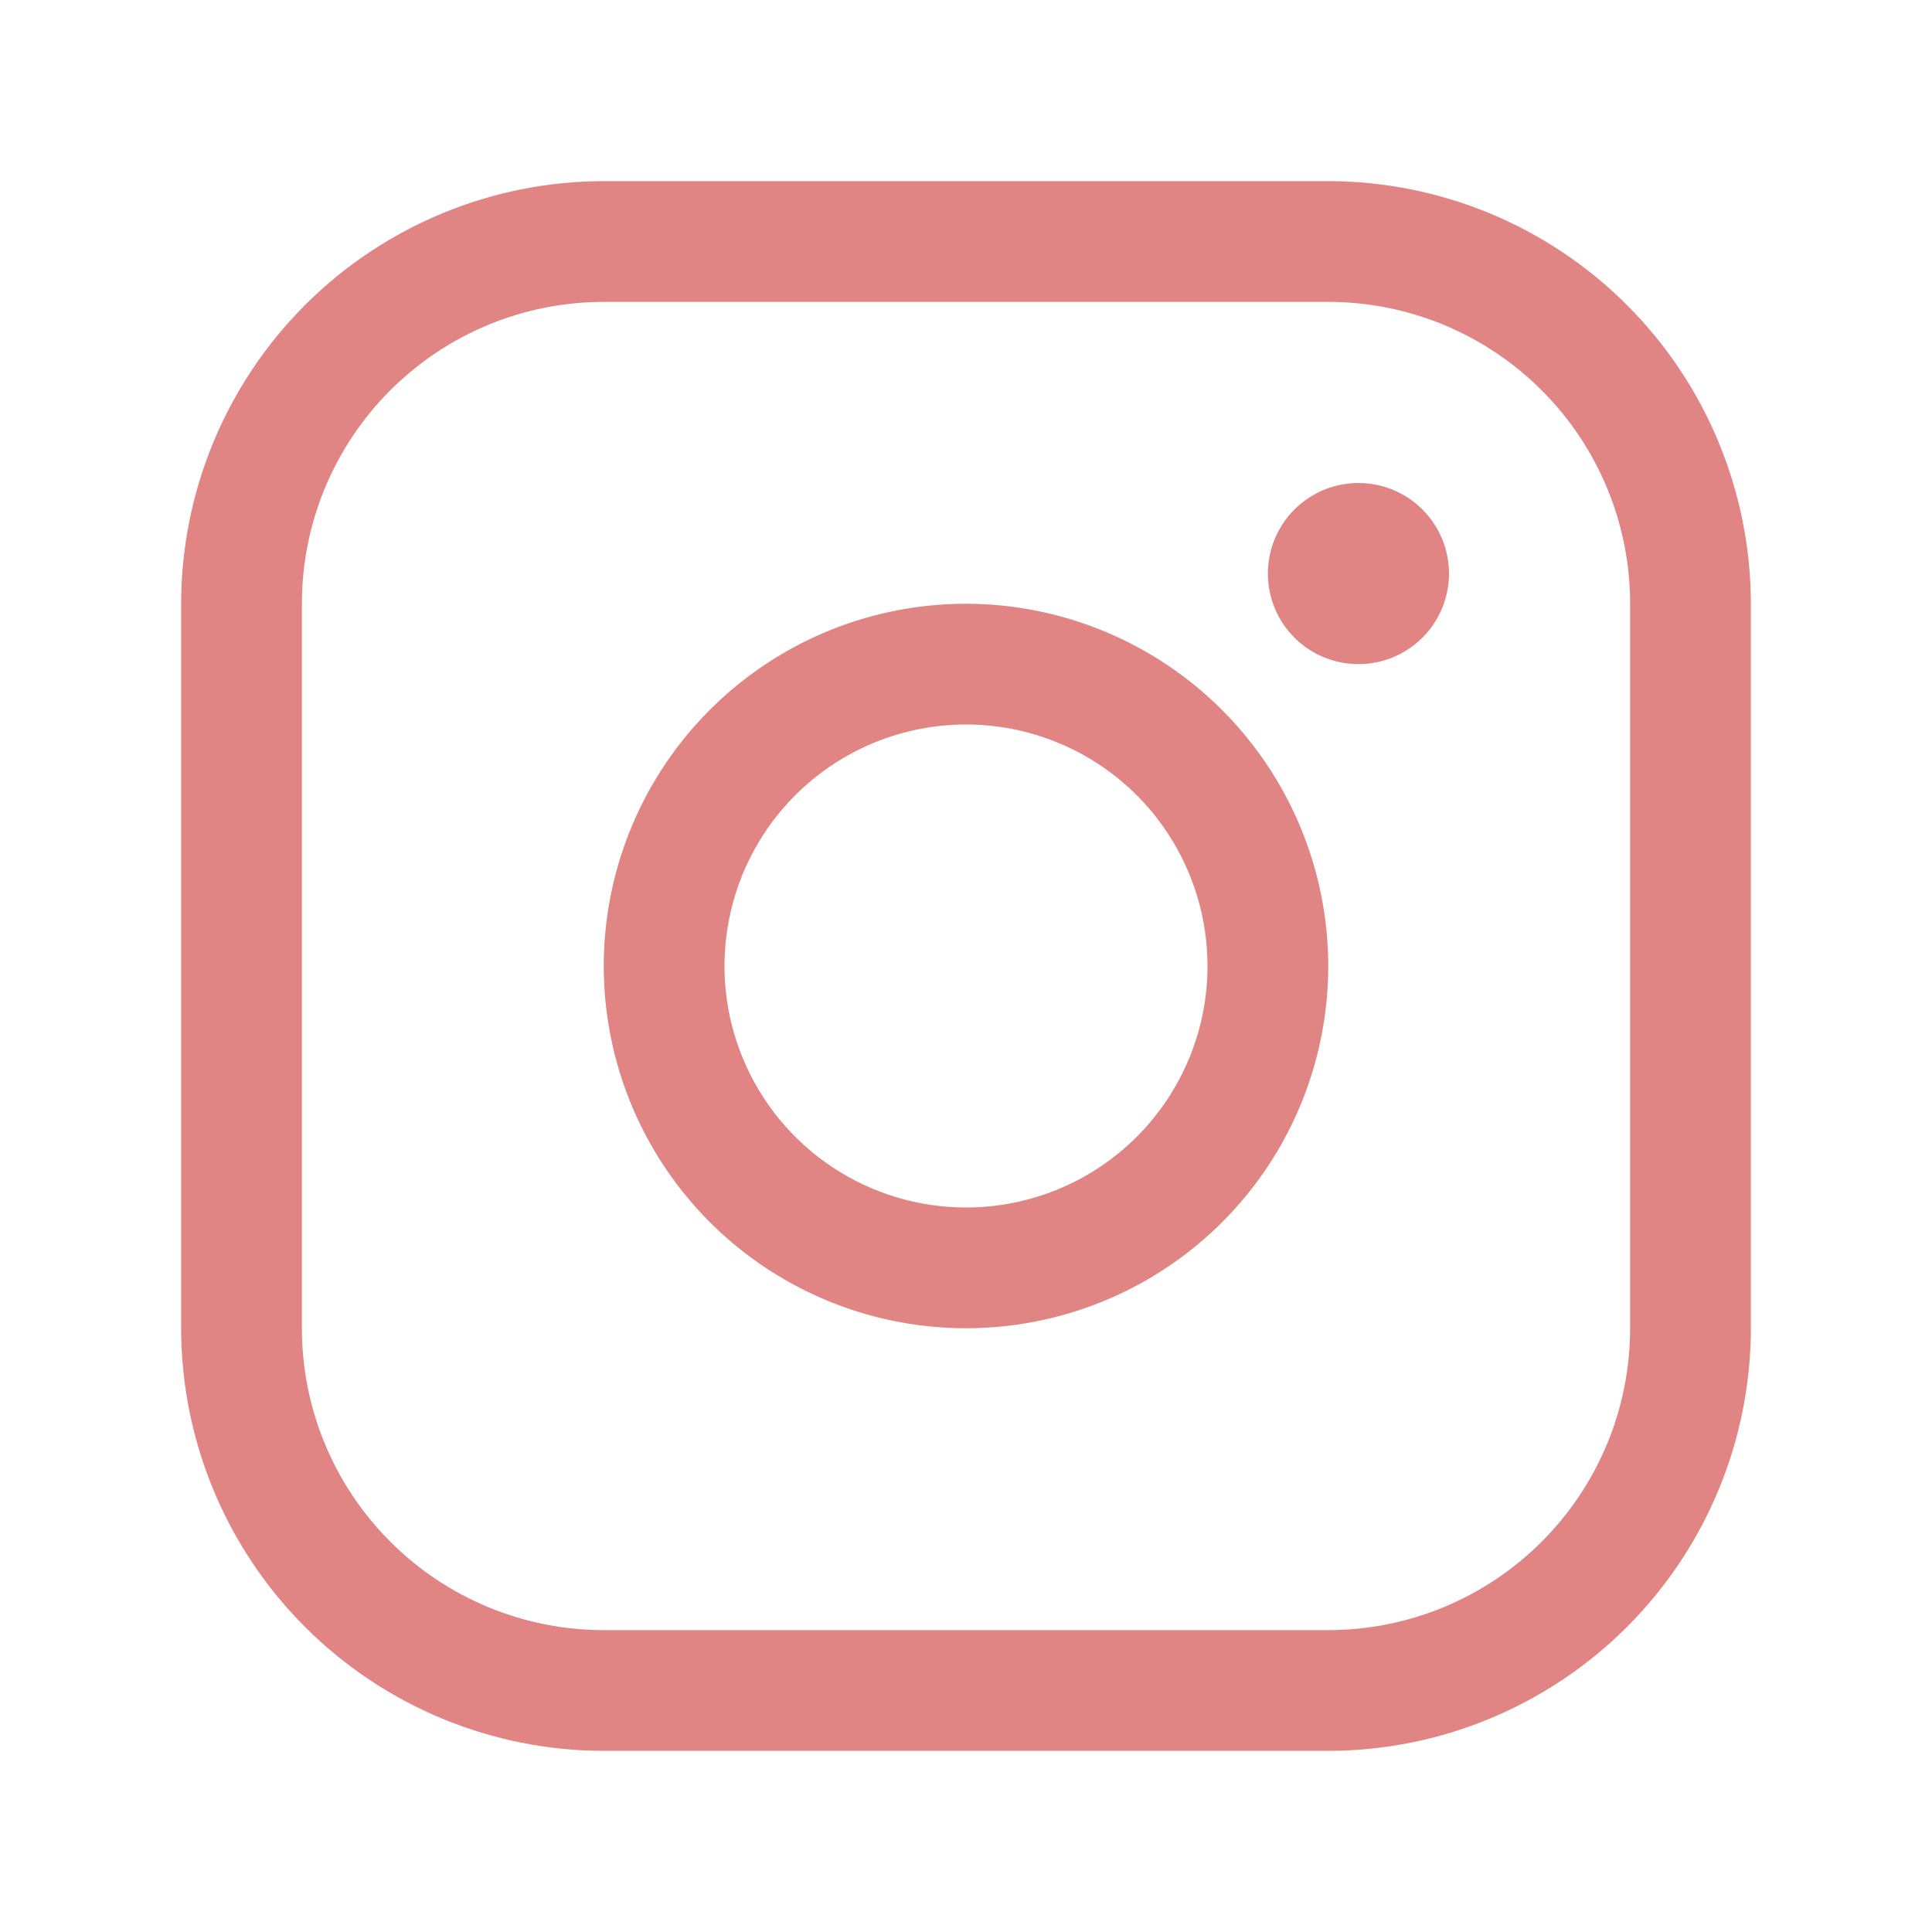
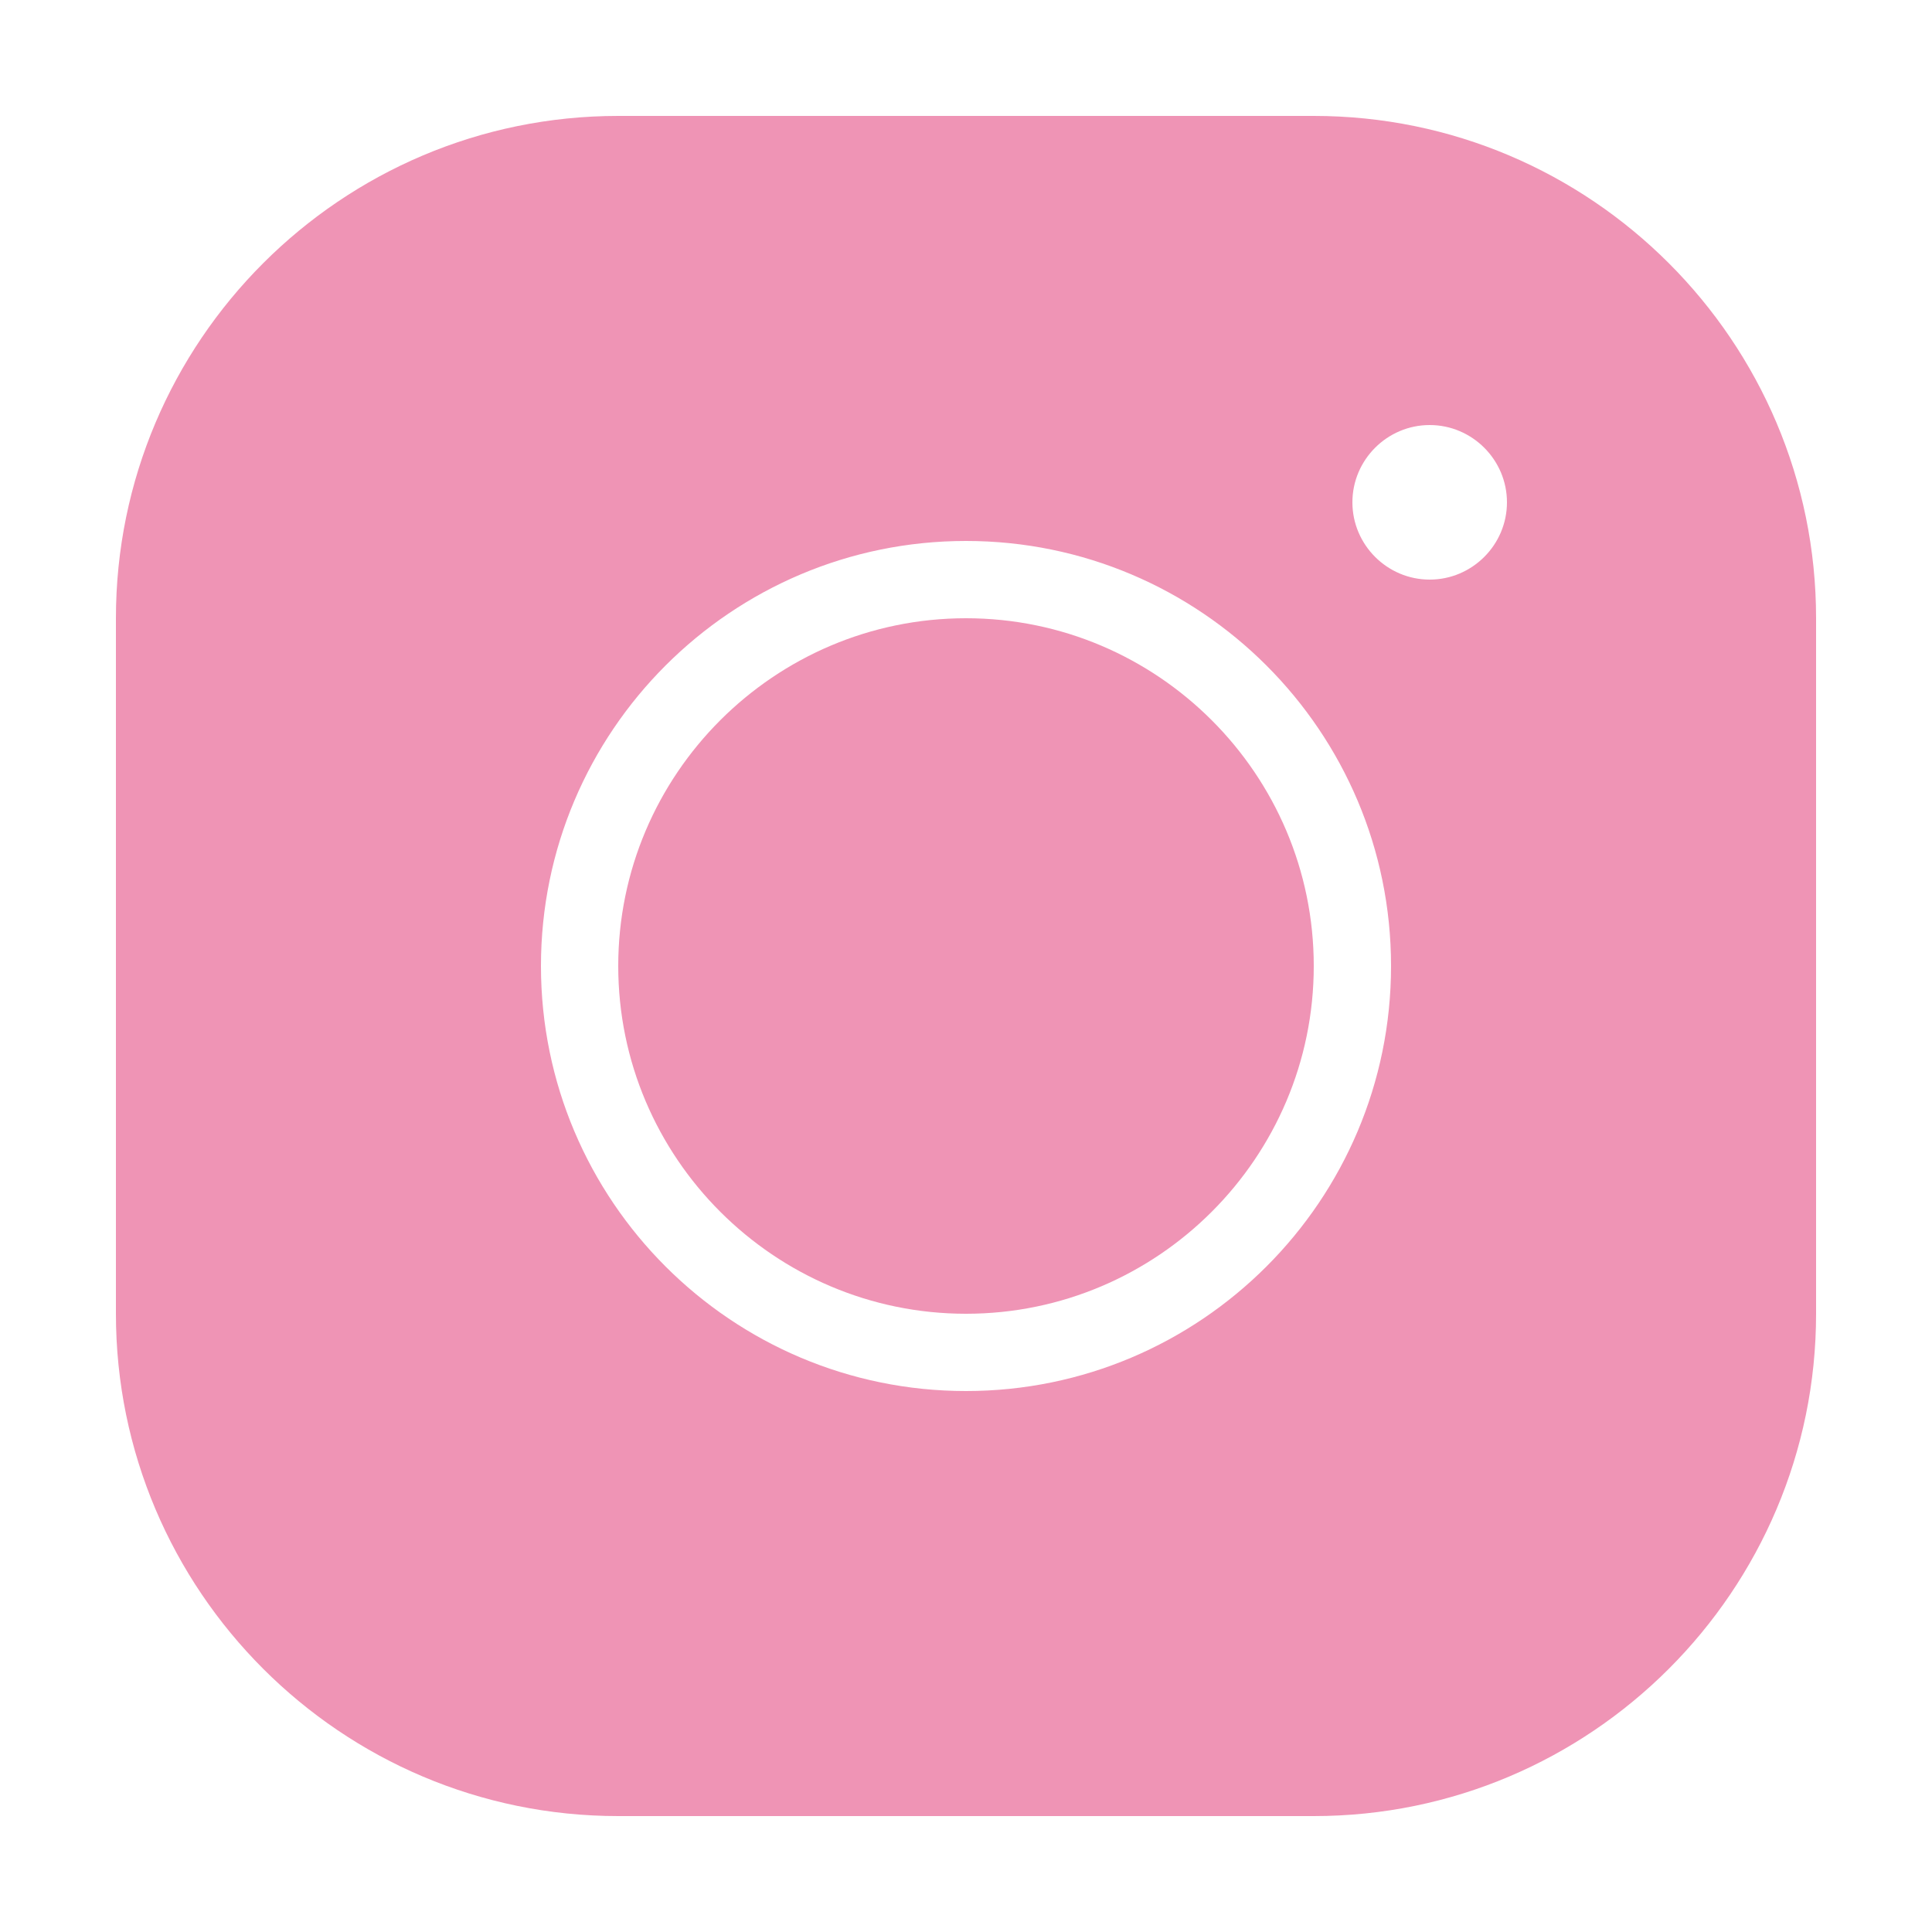
- <svg xmlns="http://www.w3.org/2000/svg" width="44" height="44" viewBox="0 0 44 44" fill="none">
-   <path d="M22 13.75C20.368 13.75 18.773 14.234 17.416 15.14C16.06 16.047 15.002 17.335 14.378 18.843C13.754 20.35 13.59 22.009 13.909 23.61C14.227 25.21 15.013 26.68 16.166 27.834C17.32 28.987 18.79 29.773 20.39 30.091C21.991 30.41 23.65 30.246 25.157 29.622C26.665 28.998 27.953 27.94 28.86 26.584C29.766 25.227 30.25 23.632 30.25 22C30.248 19.813 29.378 17.716 27.831 16.169C26.284 14.622 24.187 13.752 22 13.75ZM22 27.5C20.912 27.5 19.849 27.177 18.944 26.573C18.04 25.969 17.335 25.11 16.919 24.105C16.502 23.1 16.393 21.994 16.606 20.927C16.818 19.86 17.342 18.88 18.111 18.111C18.88 17.342 19.86 16.818 20.927 16.606C21.994 16.393 23.1 16.502 24.105 16.919C25.11 17.335 25.969 18.04 26.573 18.944C27.177 19.849 27.5 20.912 27.5 22C27.5 23.459 26.921 24.858 25.889 25.889C24.858 26.921 23.459 27.5 22 27.5ZM30.25 4.125H13.75C11.198 4.128 8.752 5.143 6.947 6.947C5.143 8.752 4.128 11.198 4.125 13.75V30.25C4.128 32.802 5.143 35.248 6.947 37.053C8.752 38.857 11.198 39.872 13.75 39.875H30.25C32.802 39.872 35.248 38.857 37.053 37.053C38.857 35.248 39.872 32.802 39.875 30.25V13.75C39.872 11.198 38.857 8.752 37.053 6.947C35.248 5.143 32.802 4.128 30.25 4.125ZM37.125 30.25C37.125 32.073 36.401 33.822 35.111 35.111C33.822 36.401 32.073 37.125 30.25 37.125H13.75C11.927 37.125 10.178 36.401 8.889 35.111C7.599 33.822 6.875 32.073 6.875 30.25V13.75C6.875 11.927 7.599 10.178 8.889 8.889C10.178 7.599 11.927 6.875 13.75 6.875H30.25C32.073 6.875 33.822 7.599 35.111 8.889C36.401 10.178 37.125 11.927 37.125 13.75V30.25ZM33 13.062C33 13.47 32.879 13.869 32.652 14.208C32.426 14.547 32.104 14.812 31.727 14.968C31.35 15.124 30.935 15.165 30.535 15.085C30.135 15.006 29.767 14.809 29.479 14.521C29.191 14.232 28.994 13.865 28.915 13.465C28.835 13.065 28.876 12.65 29.032 12.273C29.188 11.896 29.453 11.574 29.792 11.348C30.131 11.121 30.53 11 30.938 11C31.485 11 32.009 11.217 32.396 11.604C32.783 11.991 33 12.515 33 13.062Z" fill="#E18484" />
+ <svg xmlns="http://www.w3.org/2000/svg" viewBox="0,0,256,256" width="50px" height="50px">
+   <g fill="#ef94b5" fill-rule="nonzero" stroke="none" stroke-width="1" stroke-linecap="butt" stroke-linejoin="miter" stroke-miterlimit="10" stroke-dasharray="" stroke-dashoffset="0" font-family="none" font-weight="none" font-size="none" text-anchor="none" style="mix-blend-mode: normal">
+     <g transform="scale(5.12,5.12)">
+       <path d="M16,3c-7.17,0 -13,5.83 -13,13v18c0,7.17 5.83,13 13,13h18c7.17,0 13,-5.83 13,-13v-18c0,-7.17 -5.83,-13 -13,-13zM37,11c1.1,0 2,0.9 2,2c0,1.1 -0.9,2 -2,2c-1.1,0 -2,-0.9 -2,-2c0,-1.1 0.9,-2 2,-2zM25,14c6.07,0 11,4.93 11,11c0,6.07 -4.93,11 -11,11c-6.07,0 -11,-4.93 -11,-11c0,-6.07 4.93,-11 11,-11zM25,16c-4.96,0 -9,4.04 -9,9c0,4.96 4.04,9 9,9c4.96,0 9,-4.04 9,-9c0,-4.96 -4.04,-9 -9,-9z" />
+     </g>
+   </g>
</svg>
